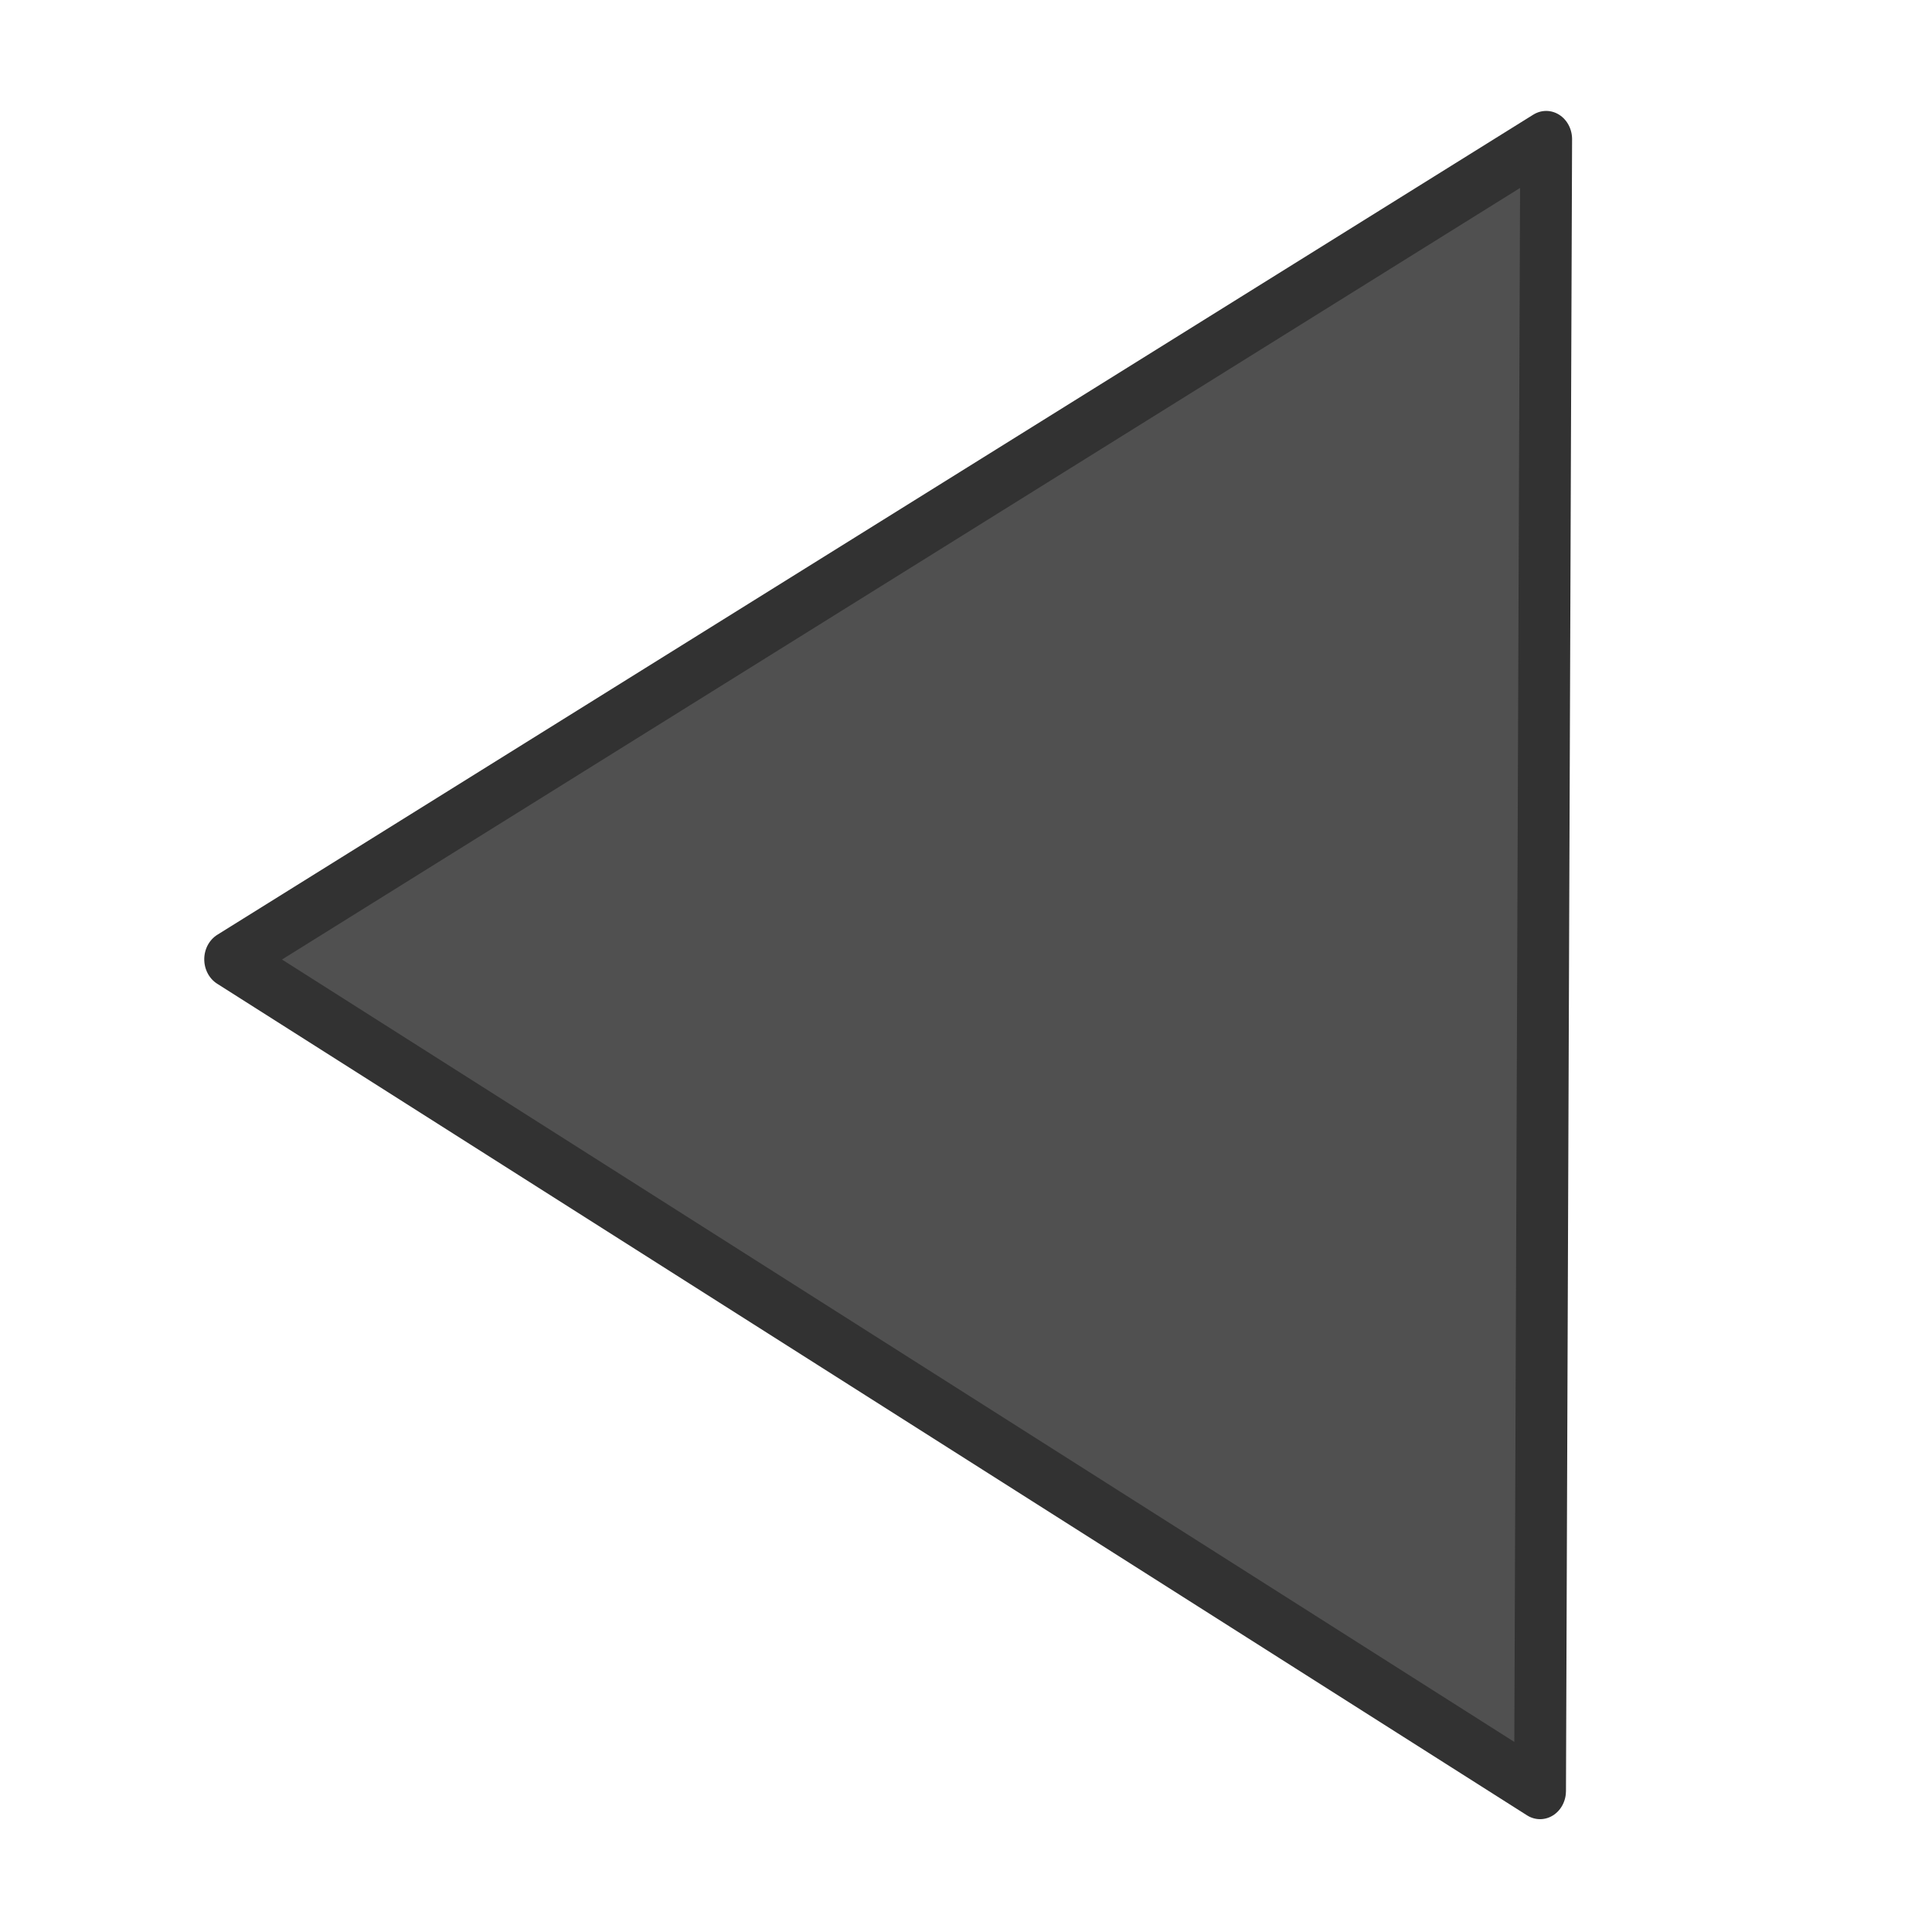
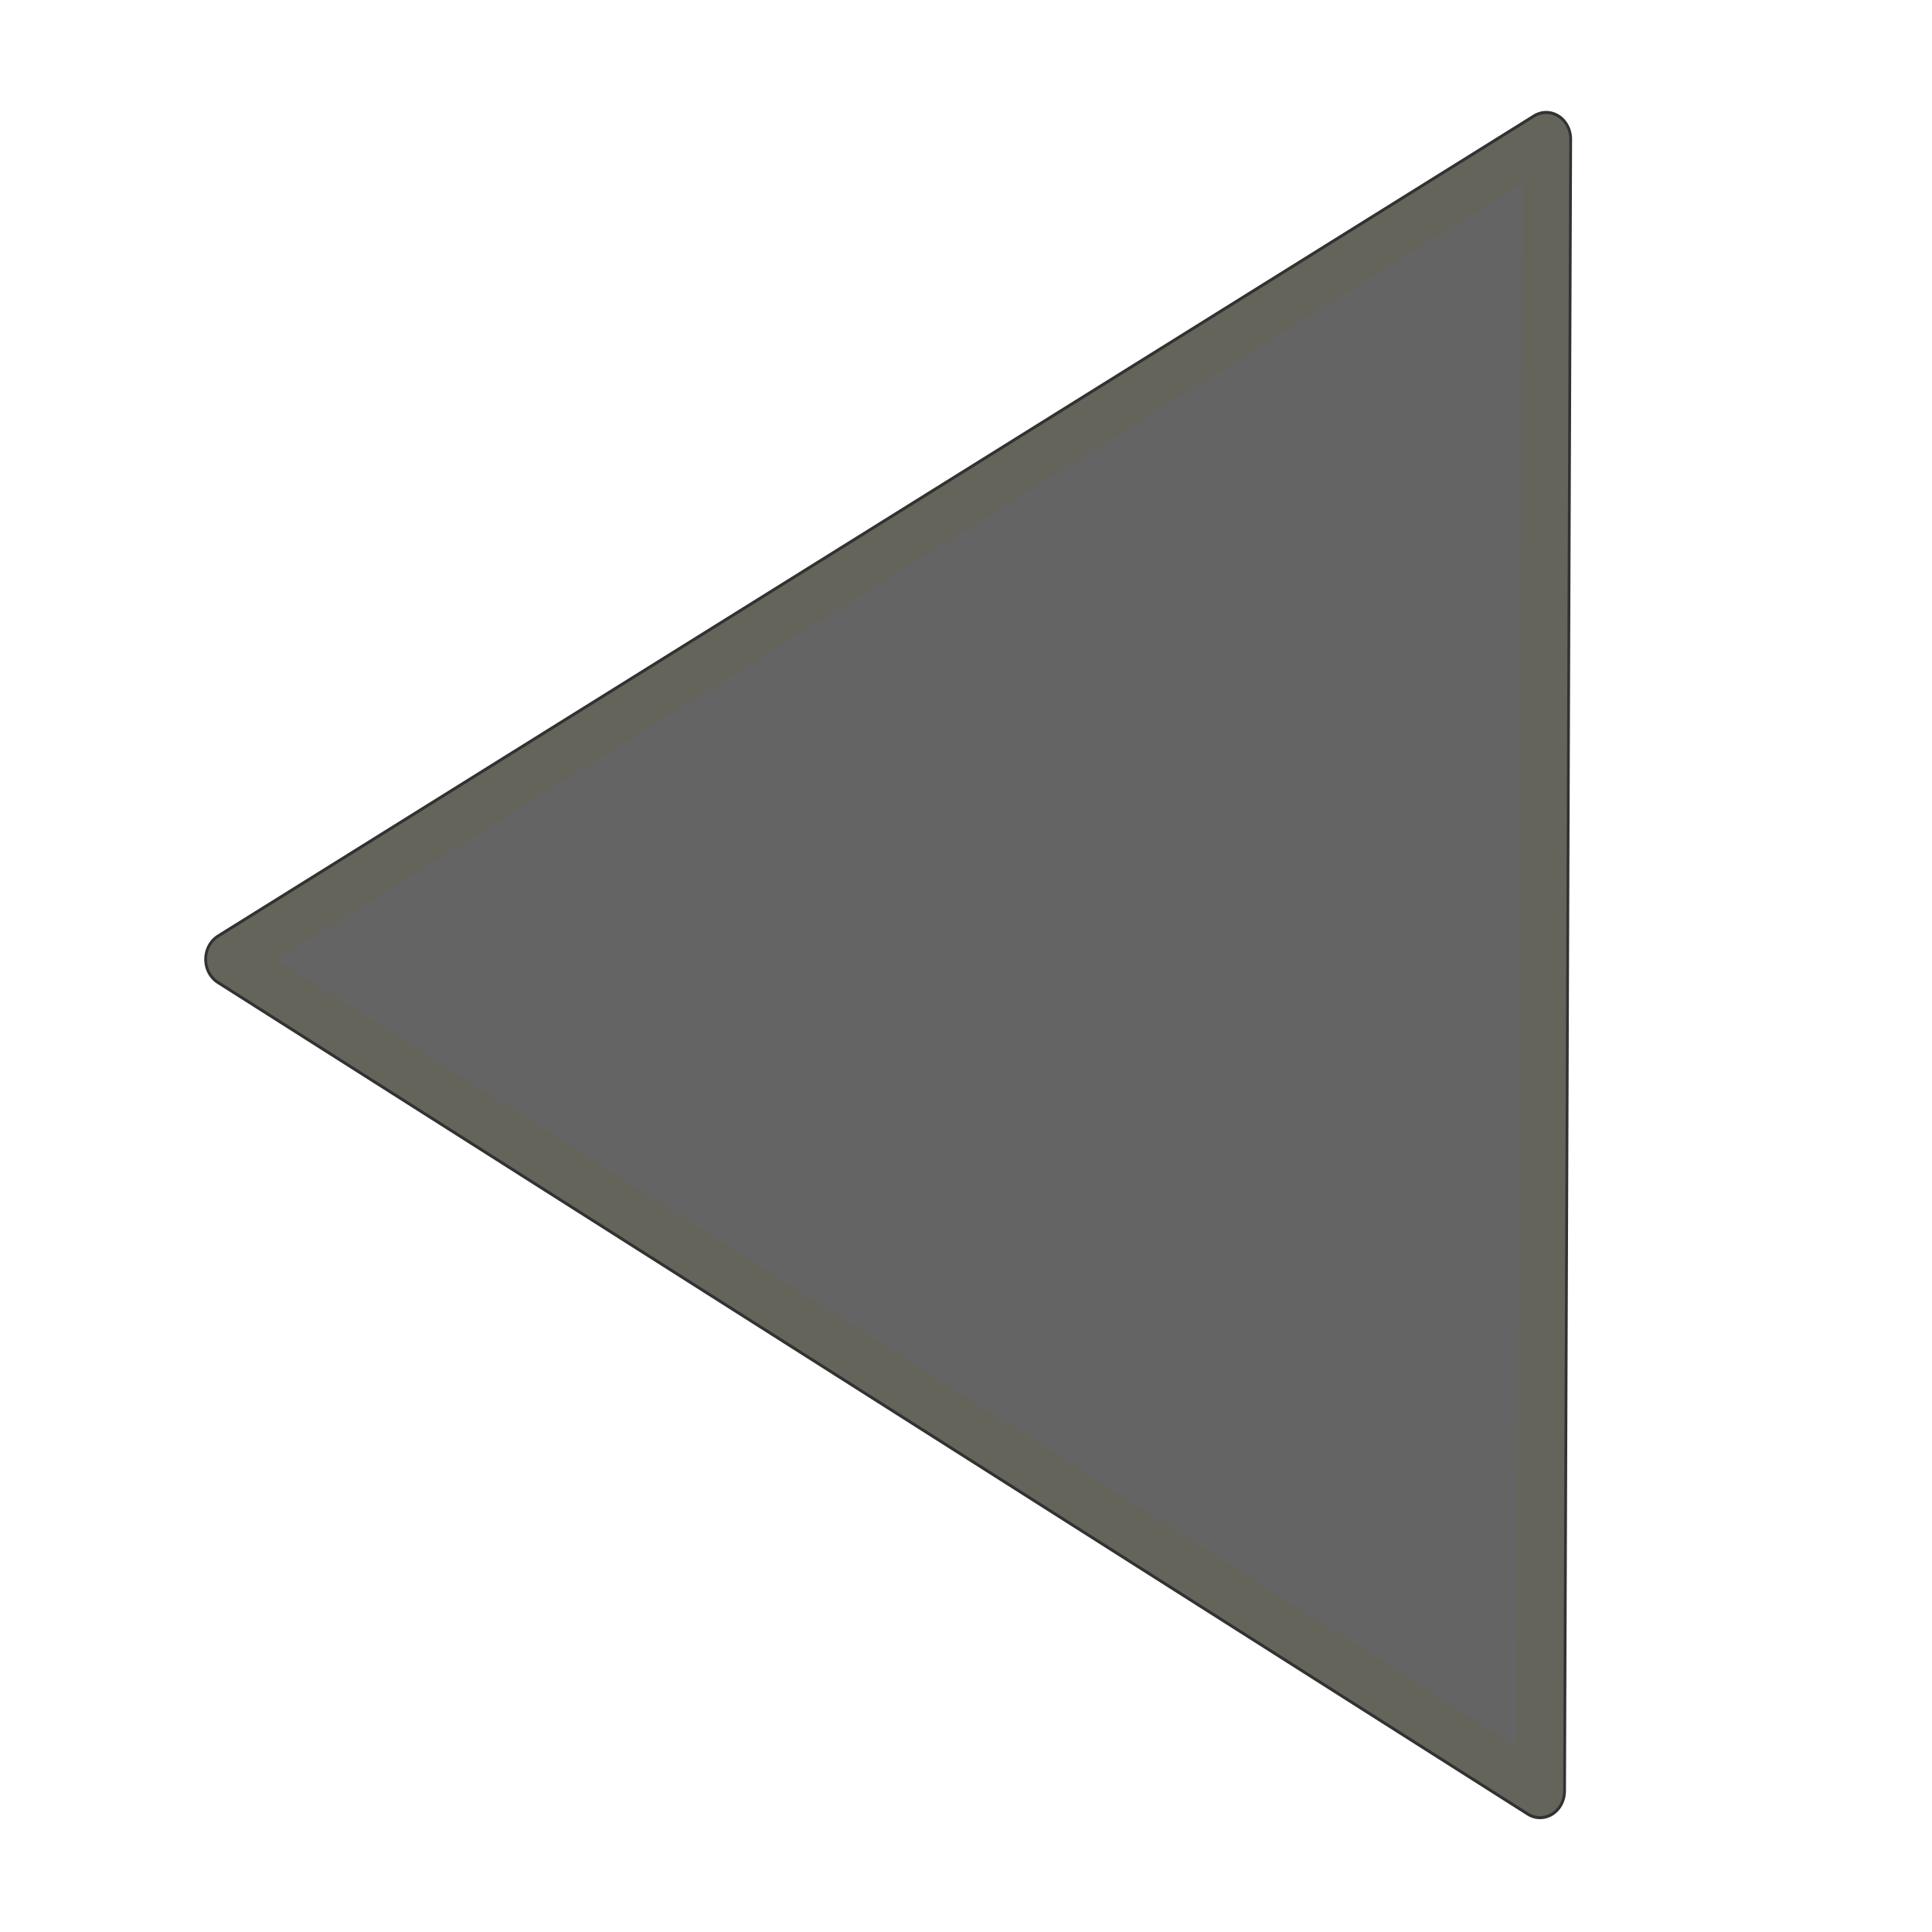
<svg xmlns="http://www.w3.org/2000/svg" width="100" height="100" viewBox="0 0 100 100" id="svg2" version="1.1">
  <defs id="defs4" />
  <g id="layer1" transform="translate(0,-952.3622)" style="display:inline">
    <path transform="matrix(0.3878436,0.7600912,-0.6976394,0.4225628,116.6546,997.1203)" d="M -58.841,117.425 -60.039,19.121 25.693,67.236 Z" id="path4227" style="display:inline;opacity:1;fill:#505050;fill-opacity:1;stroke:#323232;stroke-width:3.361;stroke-linecap:round;stroke-linejoin:round;stroke-miterlimit:4;stroke-dasharray:none;stroke-dashoffset:0;stroke-opacity:1" />
  </g>
-   <g id="layer2" style="display:none">
-     <path style="opacity:1;fill:#404040;fill-opacity:1;stroke:#404040;stroke-width:3;stroke-linecap:round;stroke-linejoin:round;stroke-miterlimit:4;stroke-dasharray:none;stroke-dashoffset:0;stroke-opacity:1" id="path4225" d="M -58.841,117.425 -60.039,19.121 25.693,67.236 Z" transform="matrix(0.3878436,0.7600912,-0.6976394,0.4225628,116.6546,44.75817)" />
+   <g id="layer2" style="display:inline">
+     <path style="opacity:1;fill:#646464;fill-opacity:1;stroke:#64645a;stroke-width:3;stroke-linecap:round;stroke-linejoin:round;stroke-miterlimit:4;stroke-dasharray:none;stroke-dashoffset:0;stroke-opacity:1" id="path4225" d="M -58.841,117.425 -60.039,19.121 25.693,67.236 Z" transform="matrix(0.3878436,0.7600912,-0.6976394,0.4225628,116.6546,44.75817)" />
  </g>
</svg>
